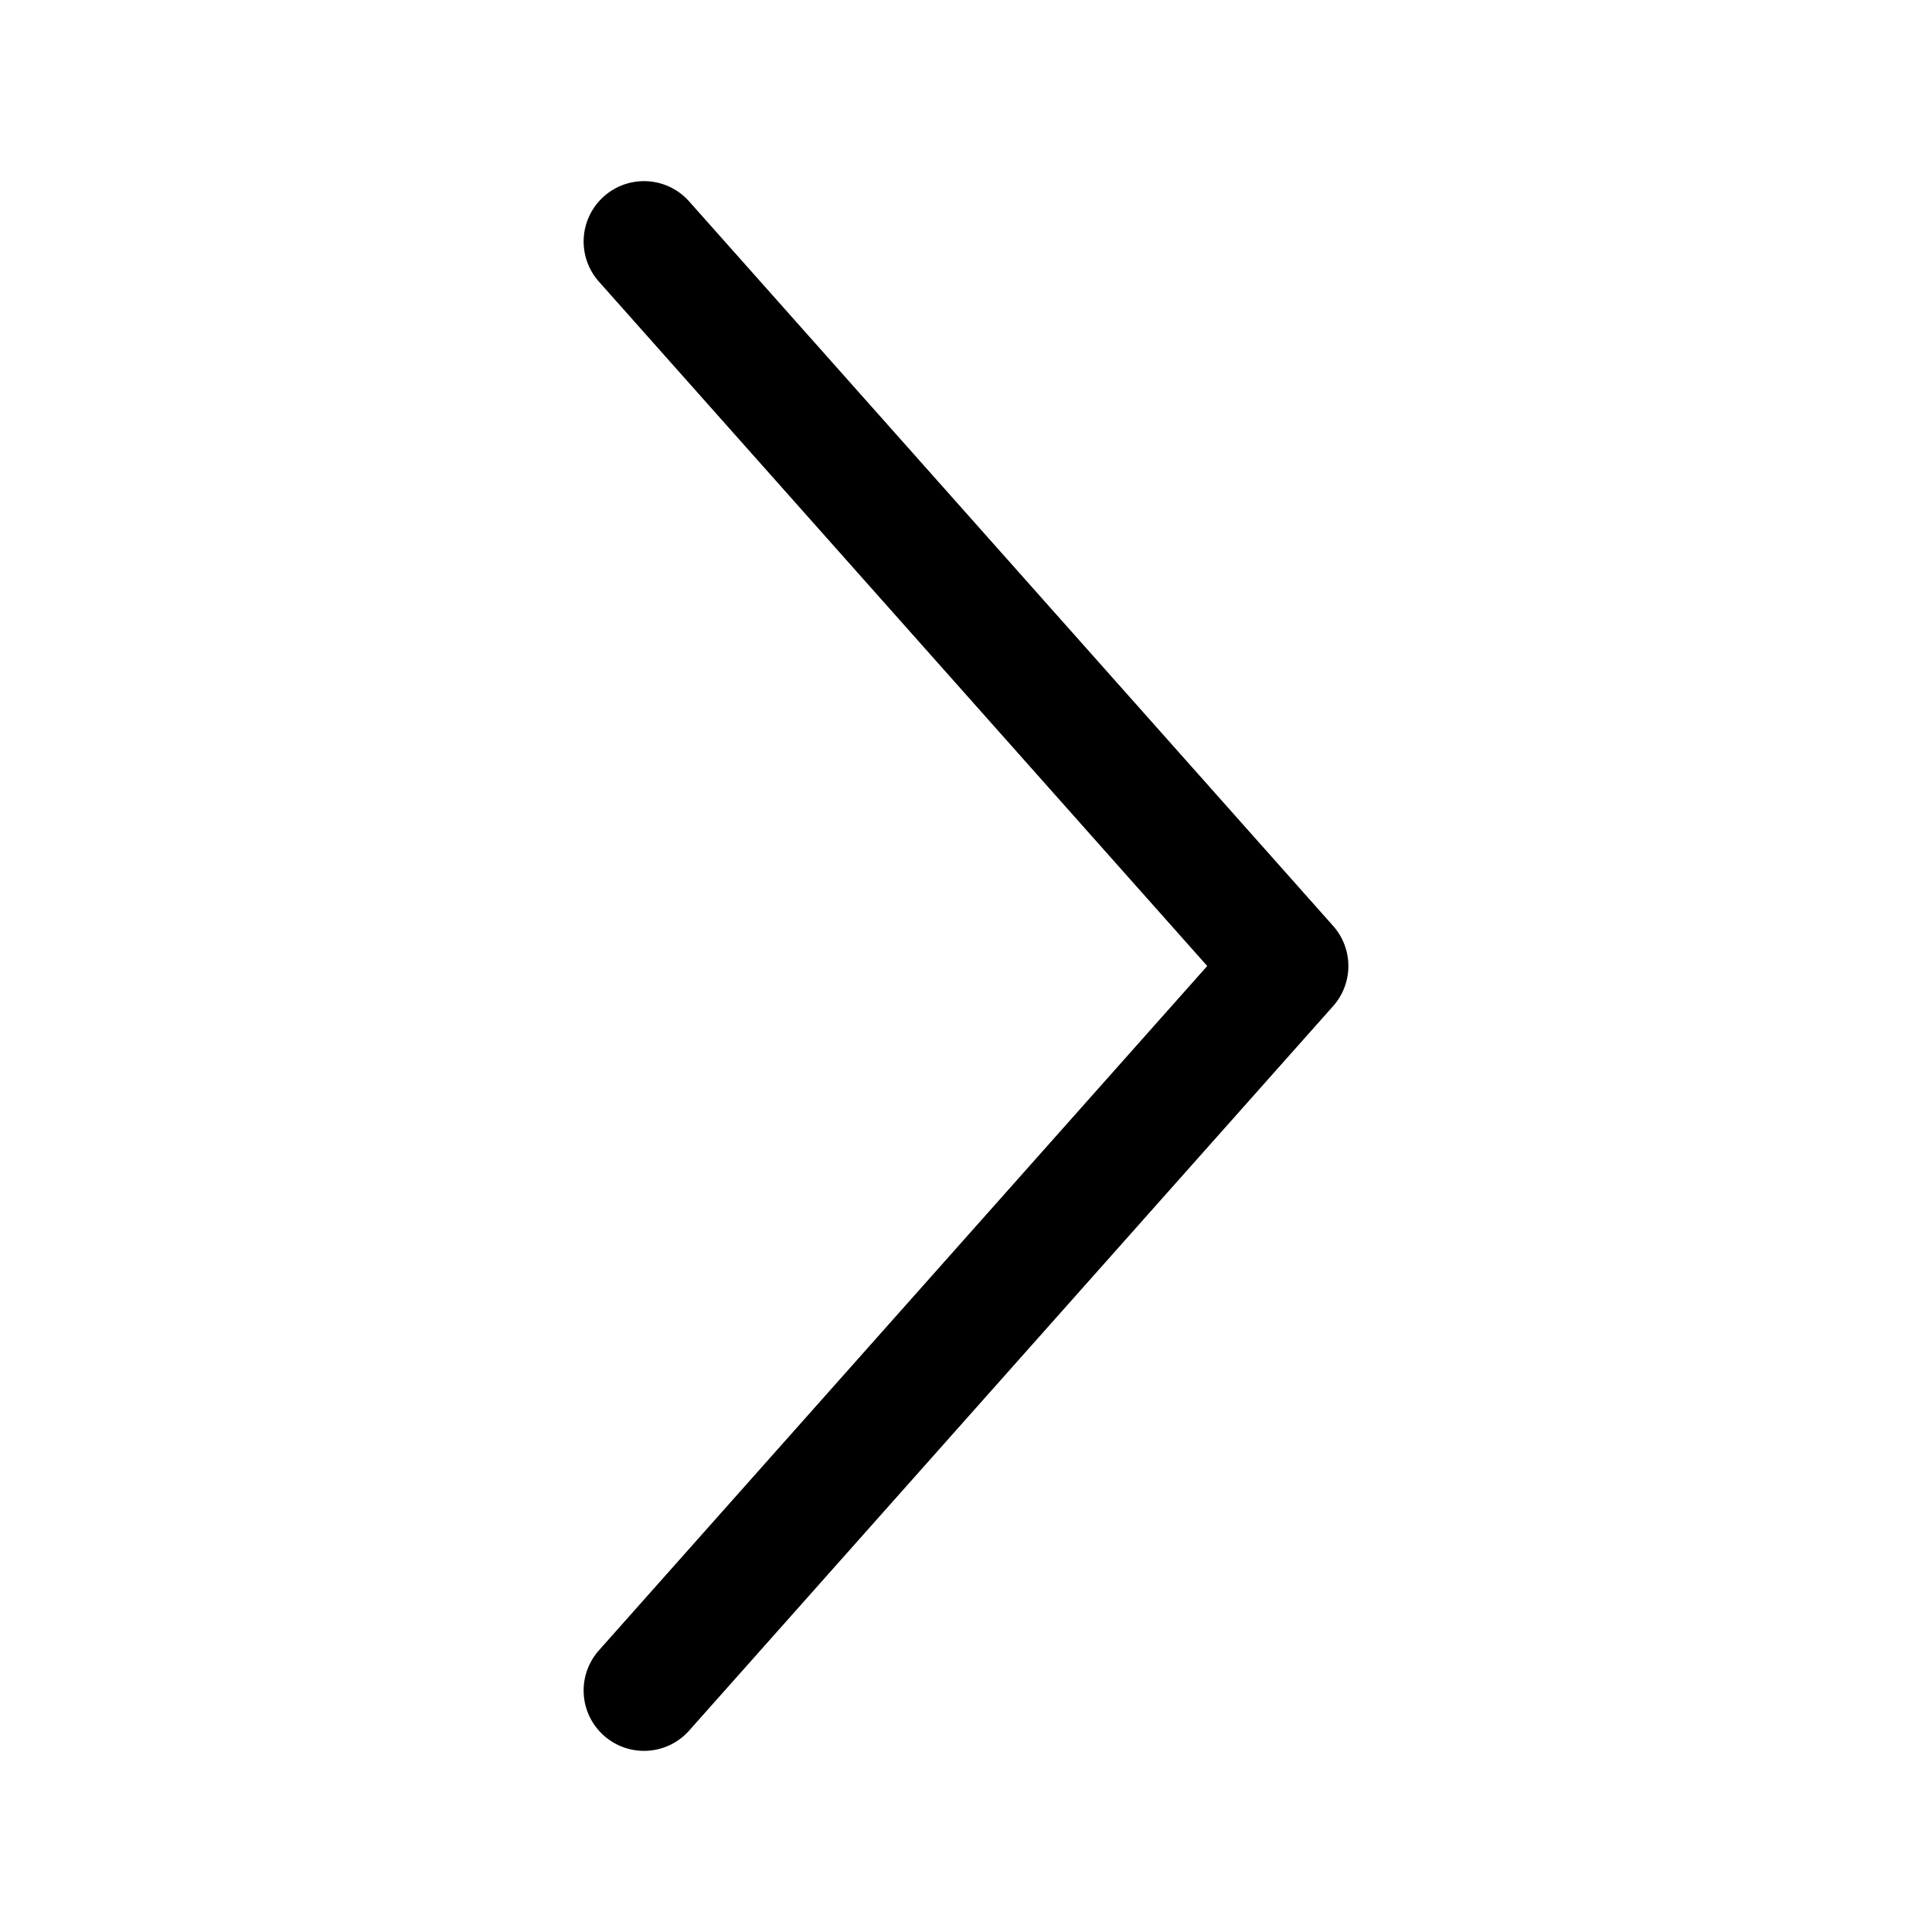
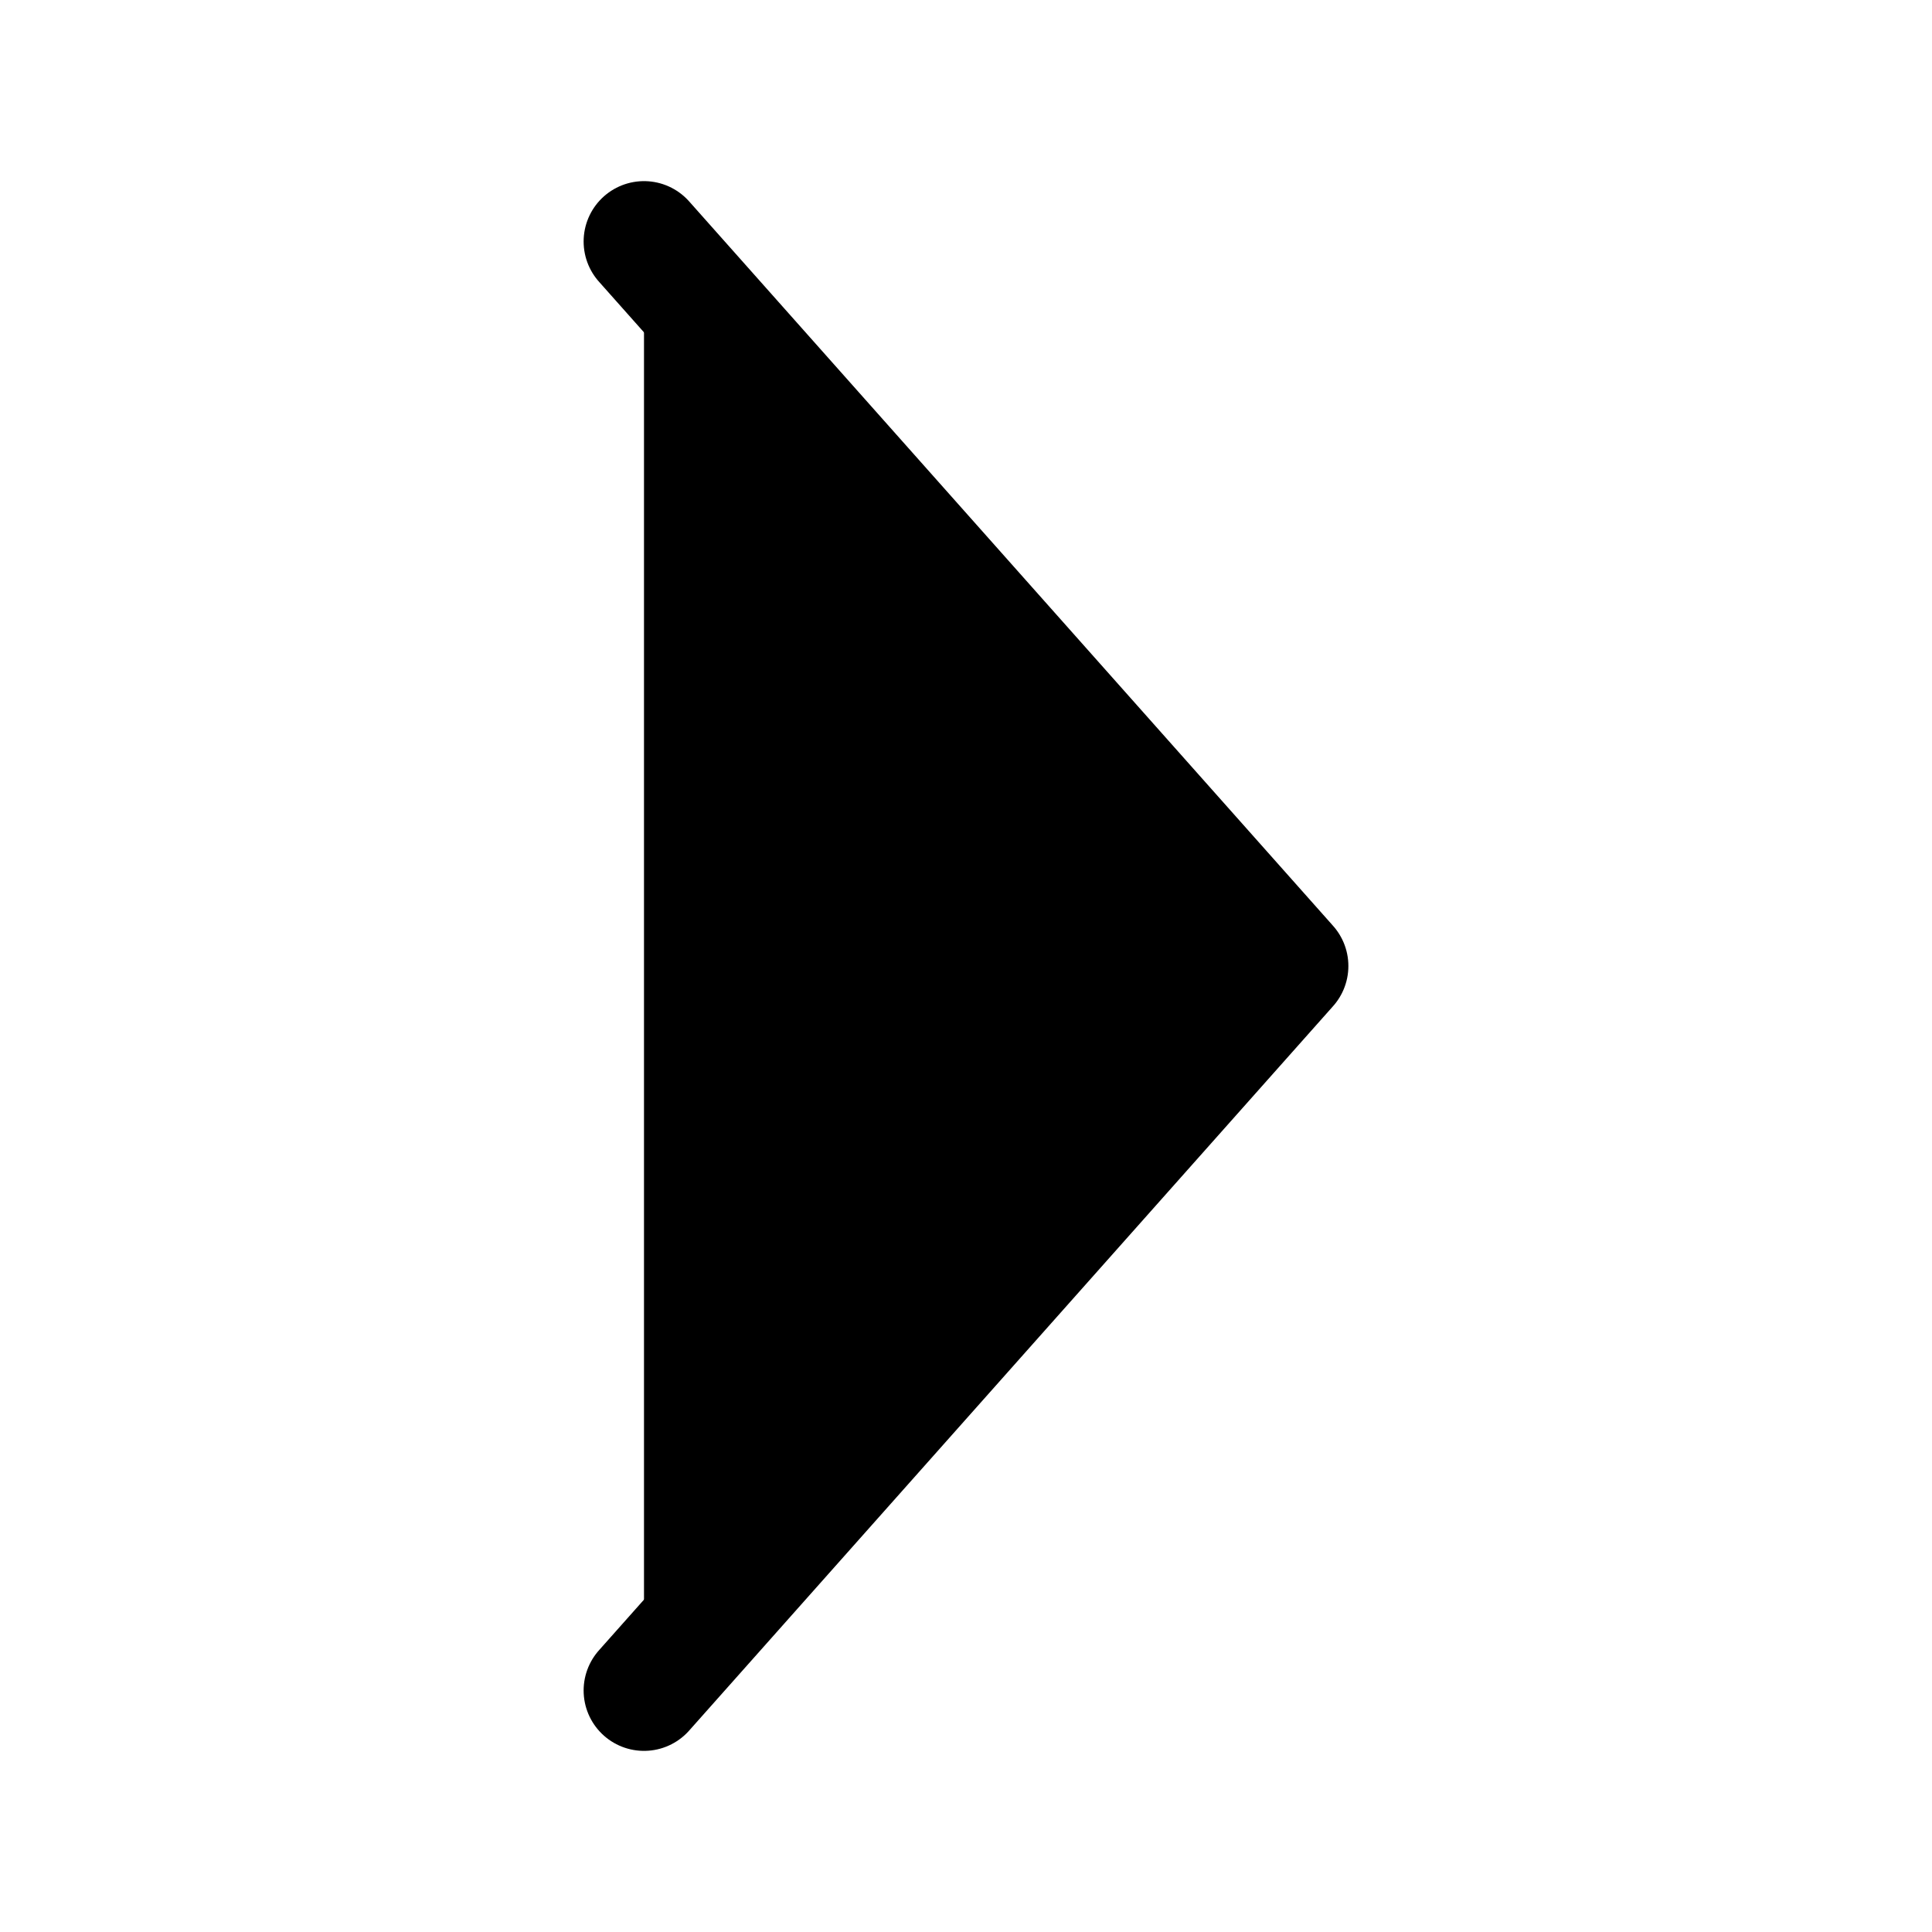
- <svg xmlns="http://www.w3.org/2000/svg" width="24" height="24" viewBox="0 0 24 24" fill="none">
-   <path d="M8 21L16 12L8 3" stroke="black" stroke-width="1.5" stroke-linecap="round" stroke-linejoin="round" />
+ <svg xmlns="http://www.w3.org/2000/svg" width="24" height="24" viewBox="0 0 24 24">
+   <path d="M8 21L16 12L8 3" stroke="currentColor" stroke-width="1.5" stroke-linecap="round" stroke-linejoin="round" />
</svg>
